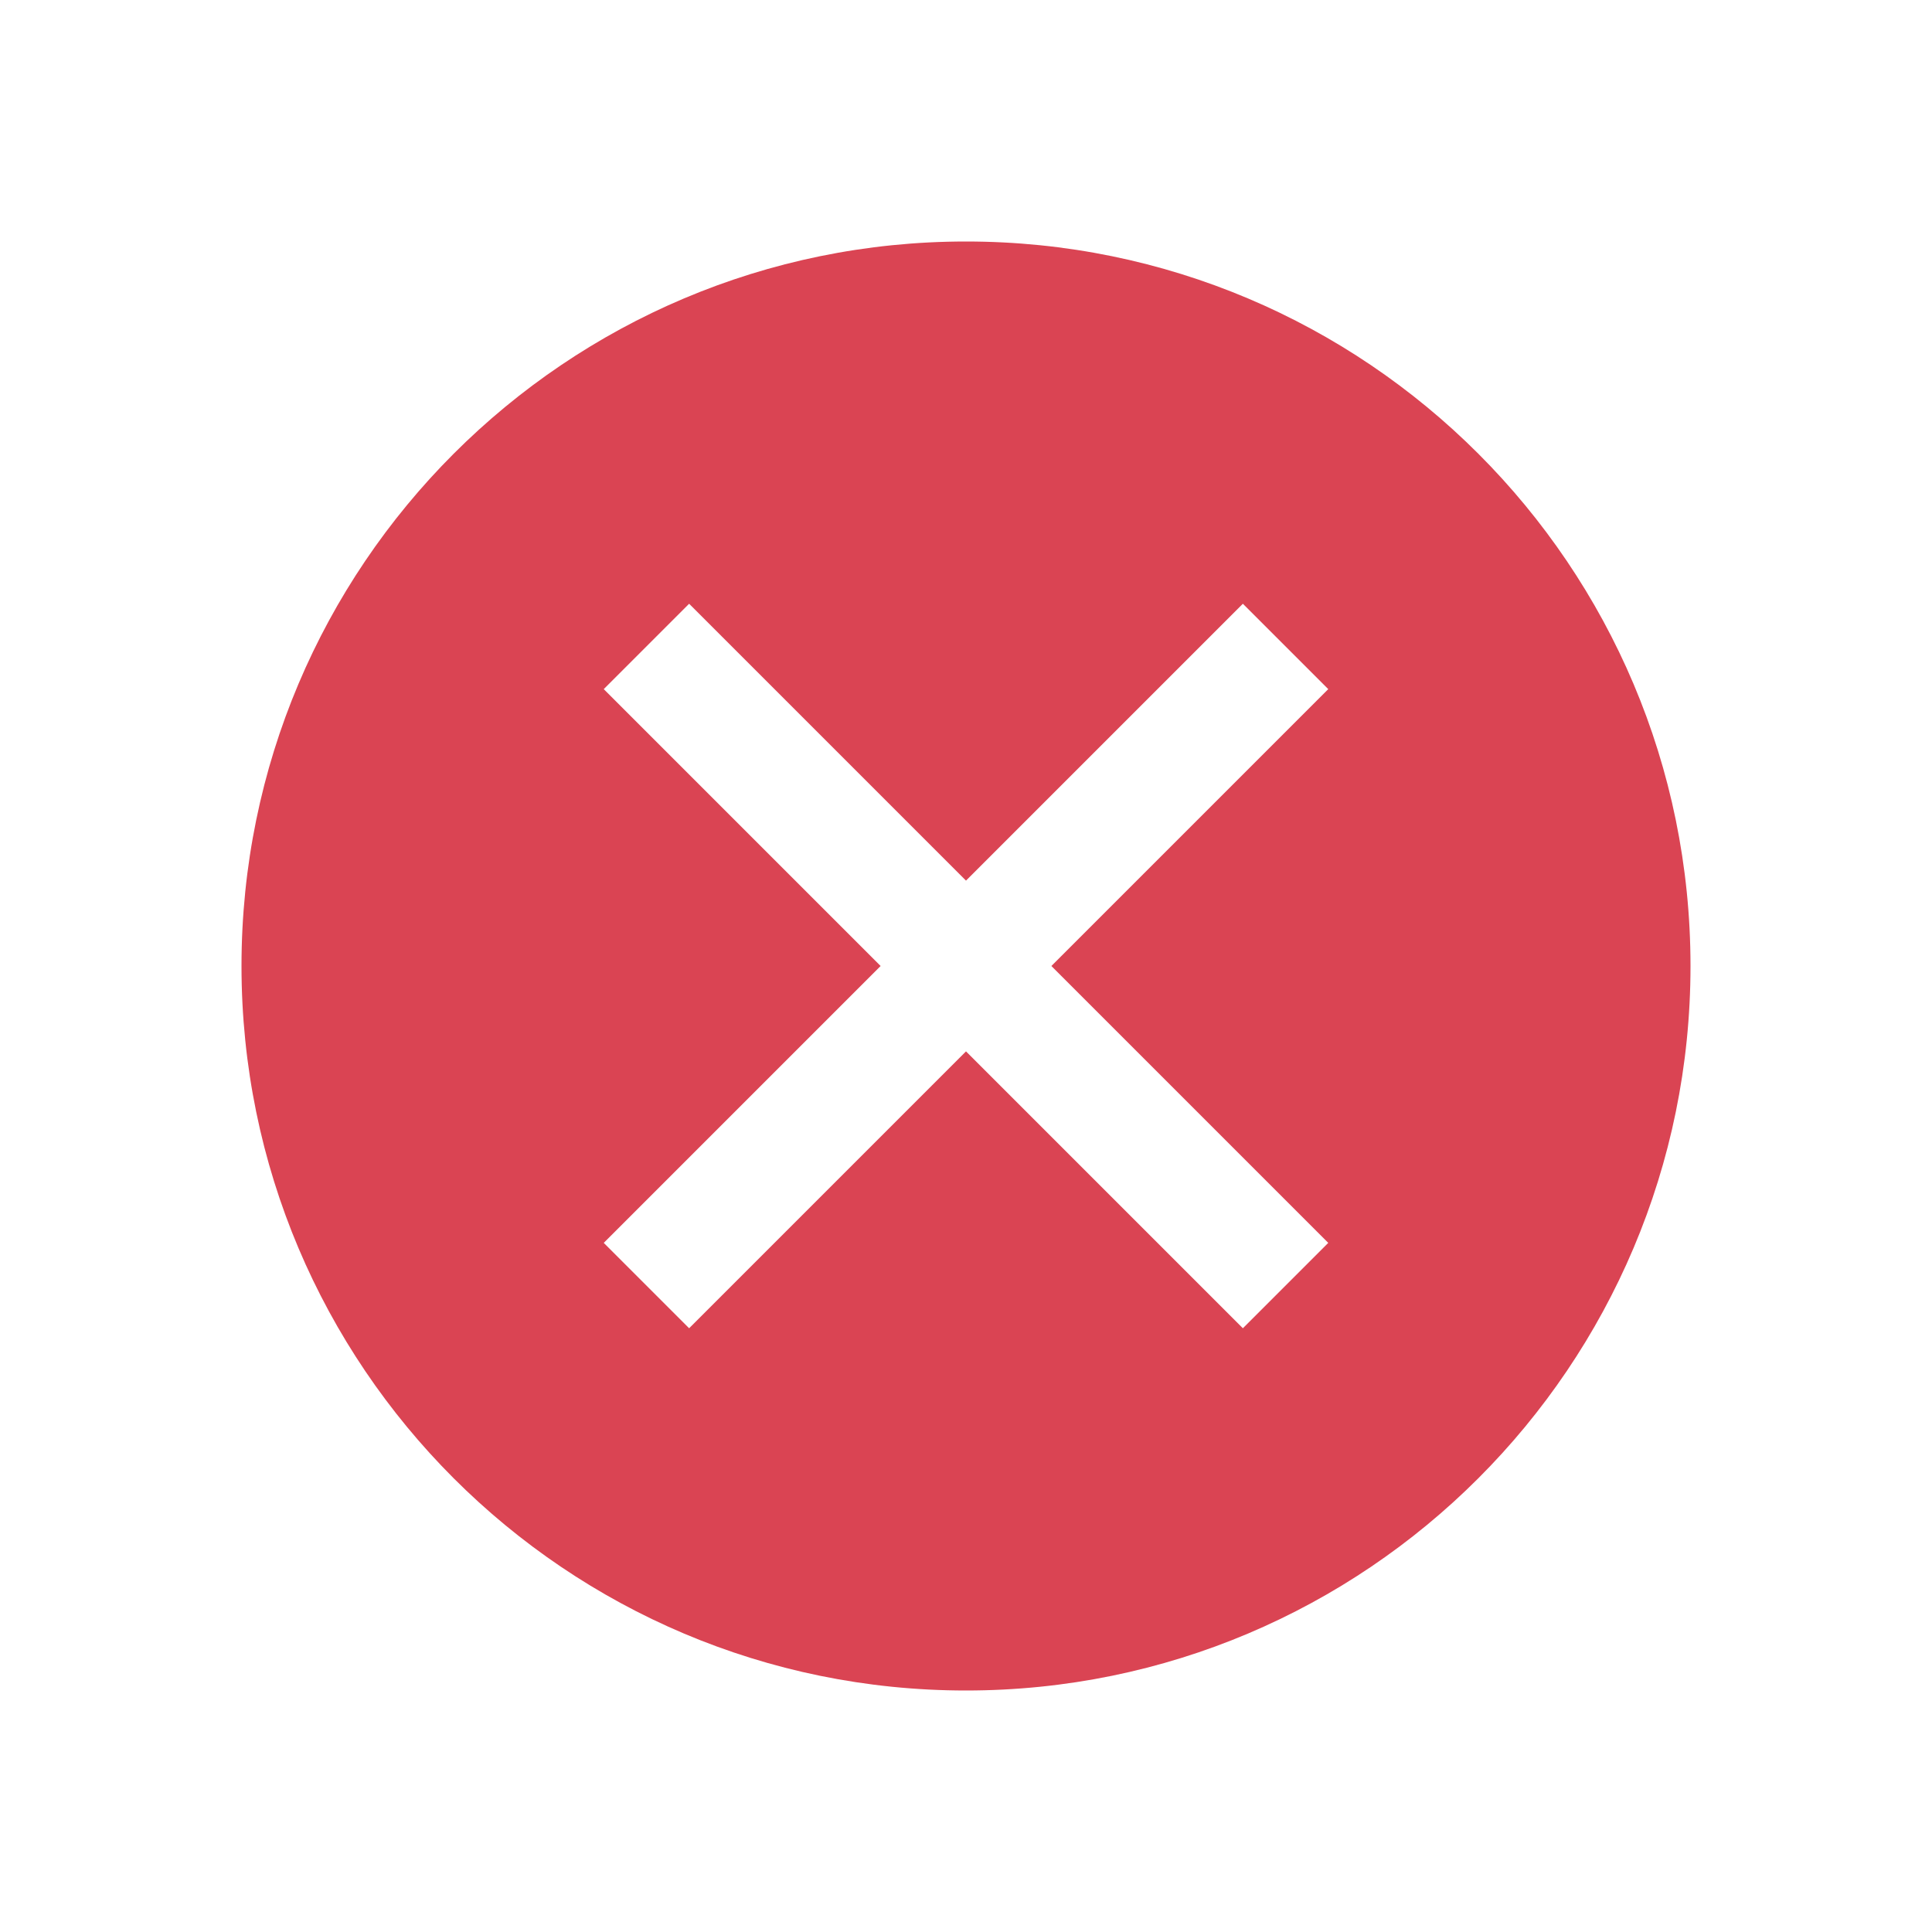
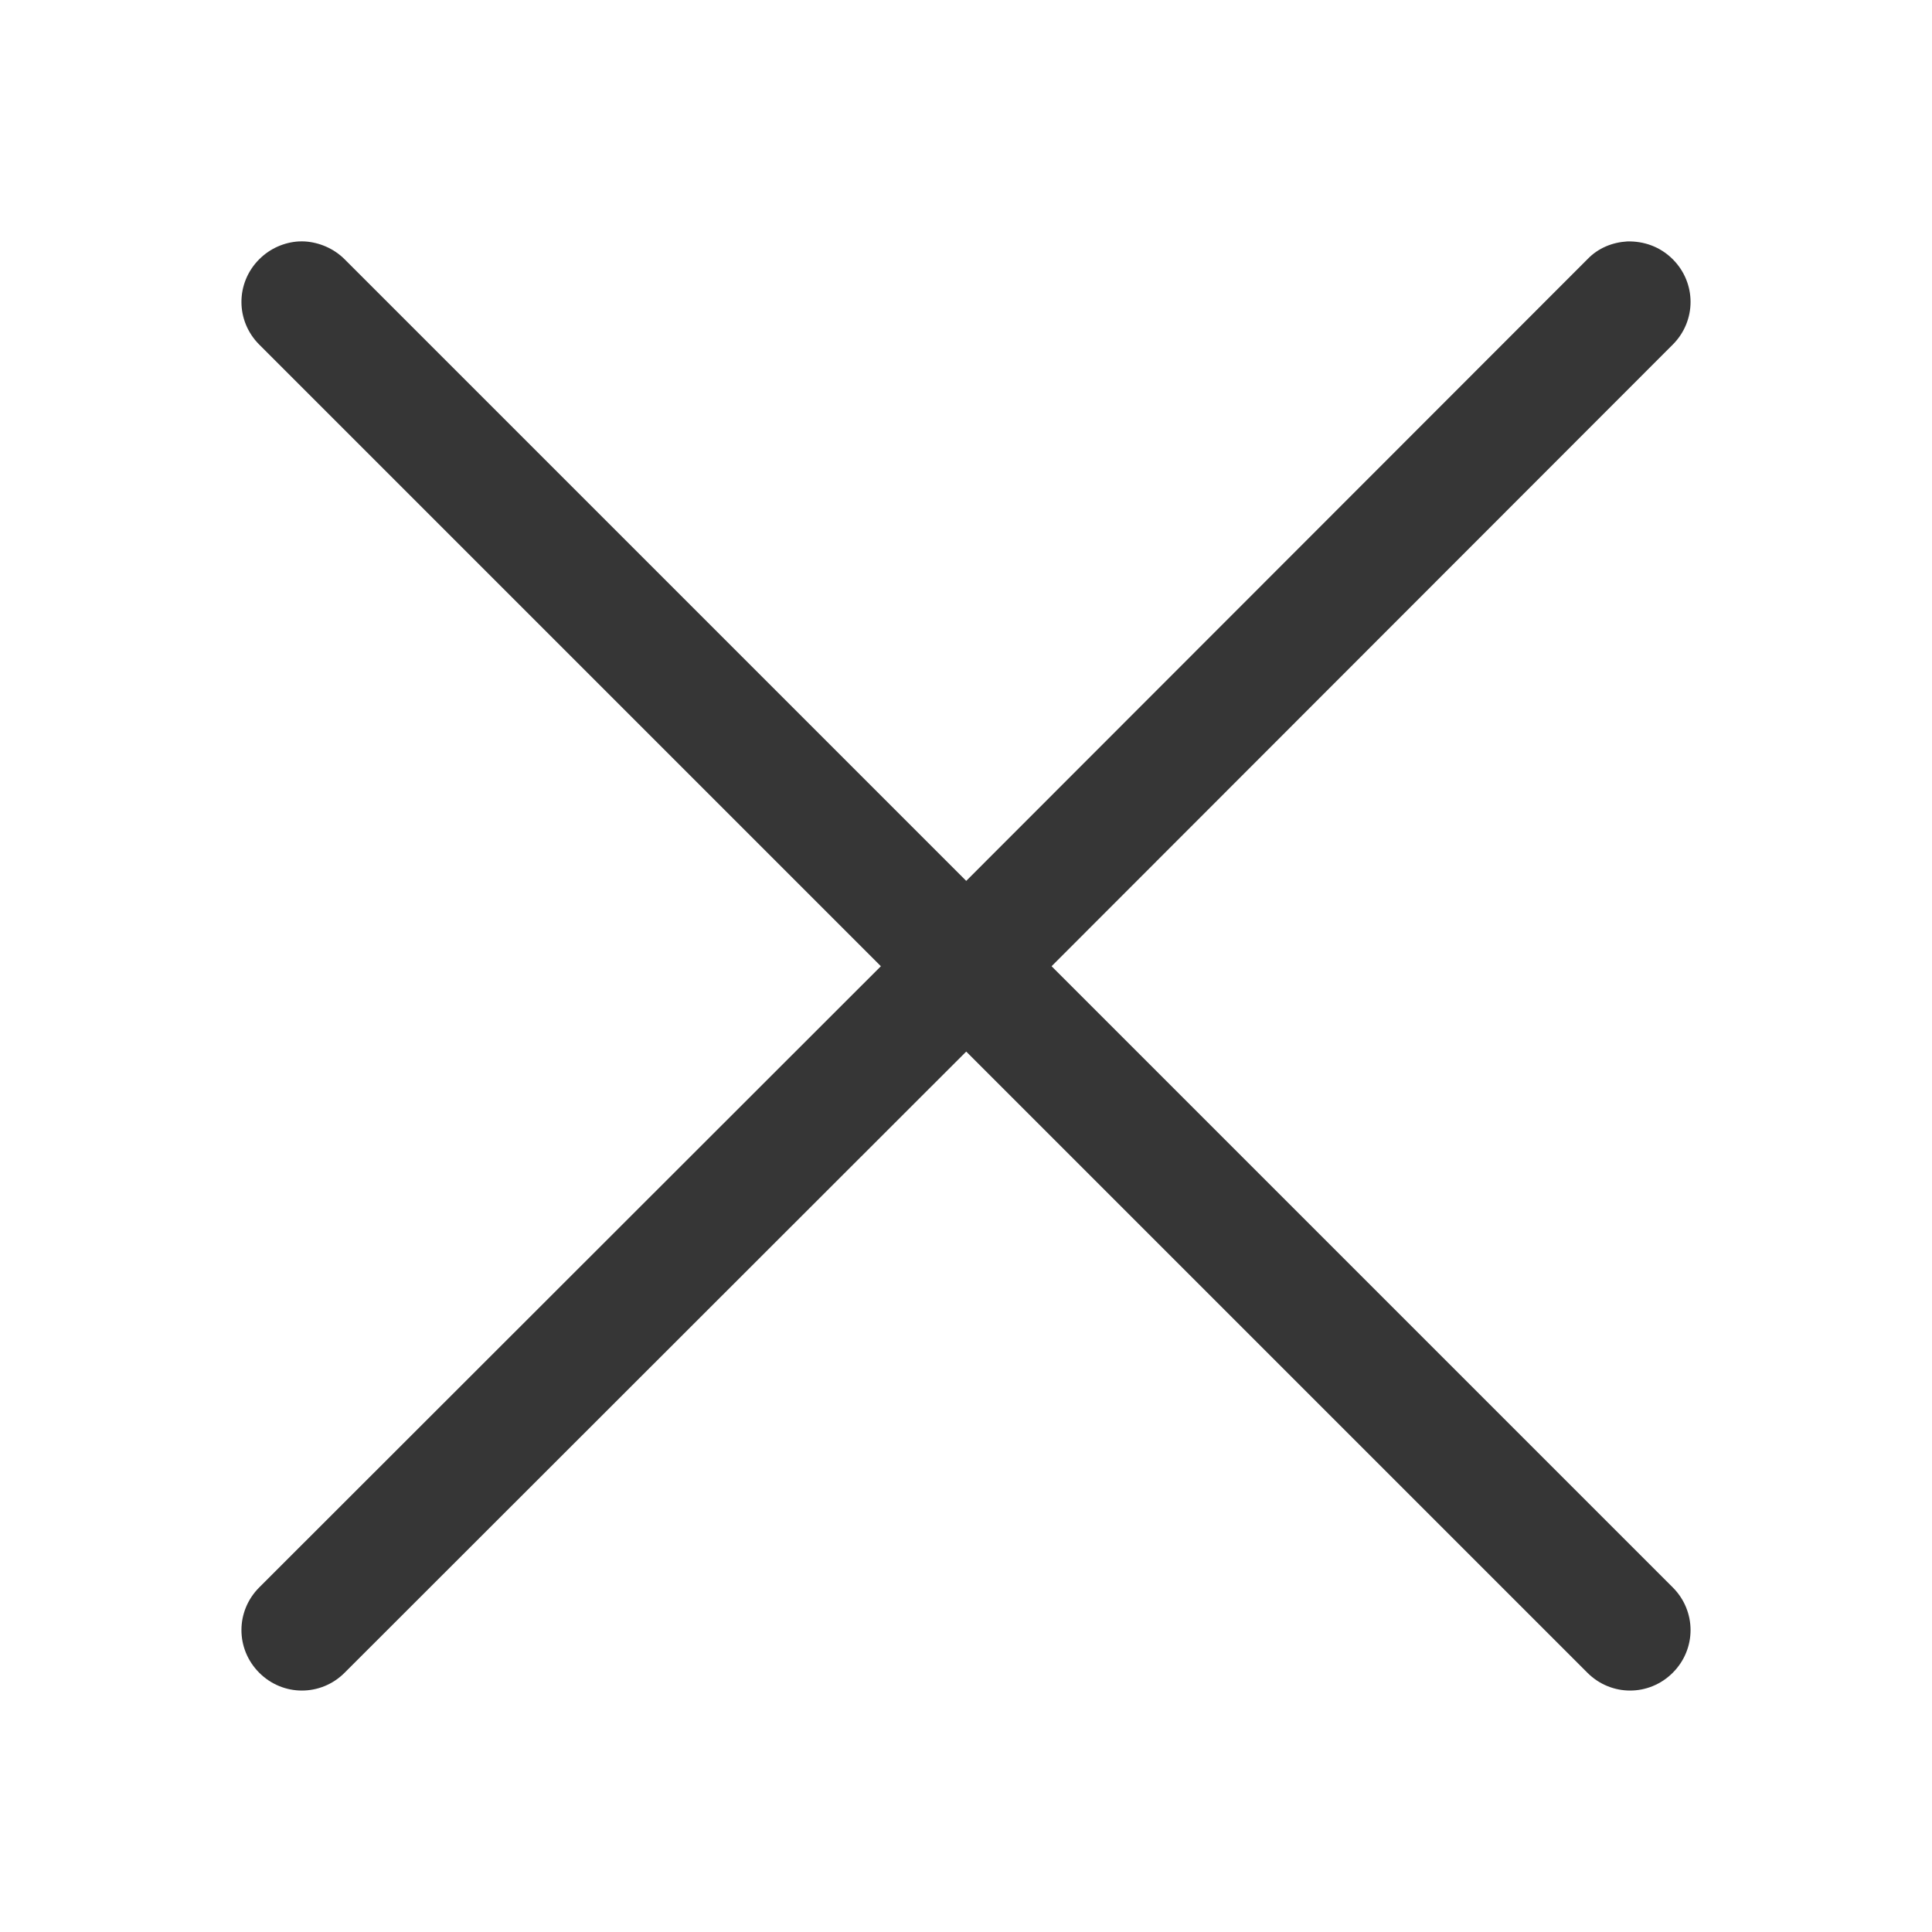
- <svg xmlns="http://www.w3.org/2000/svg" viewBox="0 0 16 16">
-   <defs id="defs3051">
-     <style type="text/css" id="current-color-scheme">
-       .ColorScheme-Text {
-         color:#363636;
-       }
-       .ColorScheme-NegativeText {
-         color:#da4453;
-       }
-       </style>
-   </defs>
-   <path style="fill:currentColor;fill-opacity:1;stroke:none" class="ColorScheme-NegativeText" d="M 8,2 A 6,6 0 0 0 2,8 6,6 0 0 0 8,14 6,6 0 0 0 14,8 6,6 0 0 0 8,2 Z M 5.707,5 8,7.293 10.293,5 11,5.707 8.707,8 11,10.293 10.293,11 8,8.707 5.707,11 5,10.293 7.293,8 5,5.707 5.707,5 Z" />
+ <svg xmlns="http://www.w3.org/2000/svg" width="16" height="16" viewBox="0 0 4.233 4.233" version="1.1" id="svg5">
+   <defs id="defs2" />
+   <path id="rect846" style="fill:#363636;stroke-width:0.257" d="m 0.654,0.529 c -0.031,0.002 -0.062,0.015 -0.086,0.039 -0.052,0.052 -0.052,0.135 0,0.187 L 1.93,2.117 0.568,3.478 c -0.052,0.052 -0.052,0.135 0,0.187 0.052,0.052 0.135,0.052 0.187,0 L 2.117,2.304 3.478,3.665 c 0.052,0.052 0.135,0.052 0.187,0 0.052,-0.052 0.052,-0.135 0,-0.187 L 2.304,2.117 3.665,0.755 c 0.052,-0.052 0.052,-0.135 0,-0.187 -0.028,-0.028 -0.064,-0.04 -0.1,-0.039 -0.032,0.002 -0.063,0.014 -0.087,0.039 L 2.117,1.93 0.755,0.568 c -0.024,-0.024 -0.056,-0.037 -0.087,-0.039 -0.004,-2.1507e-4 -0.009,-2.431e-4 -0.013,-1e-8 z" />
</svg>
